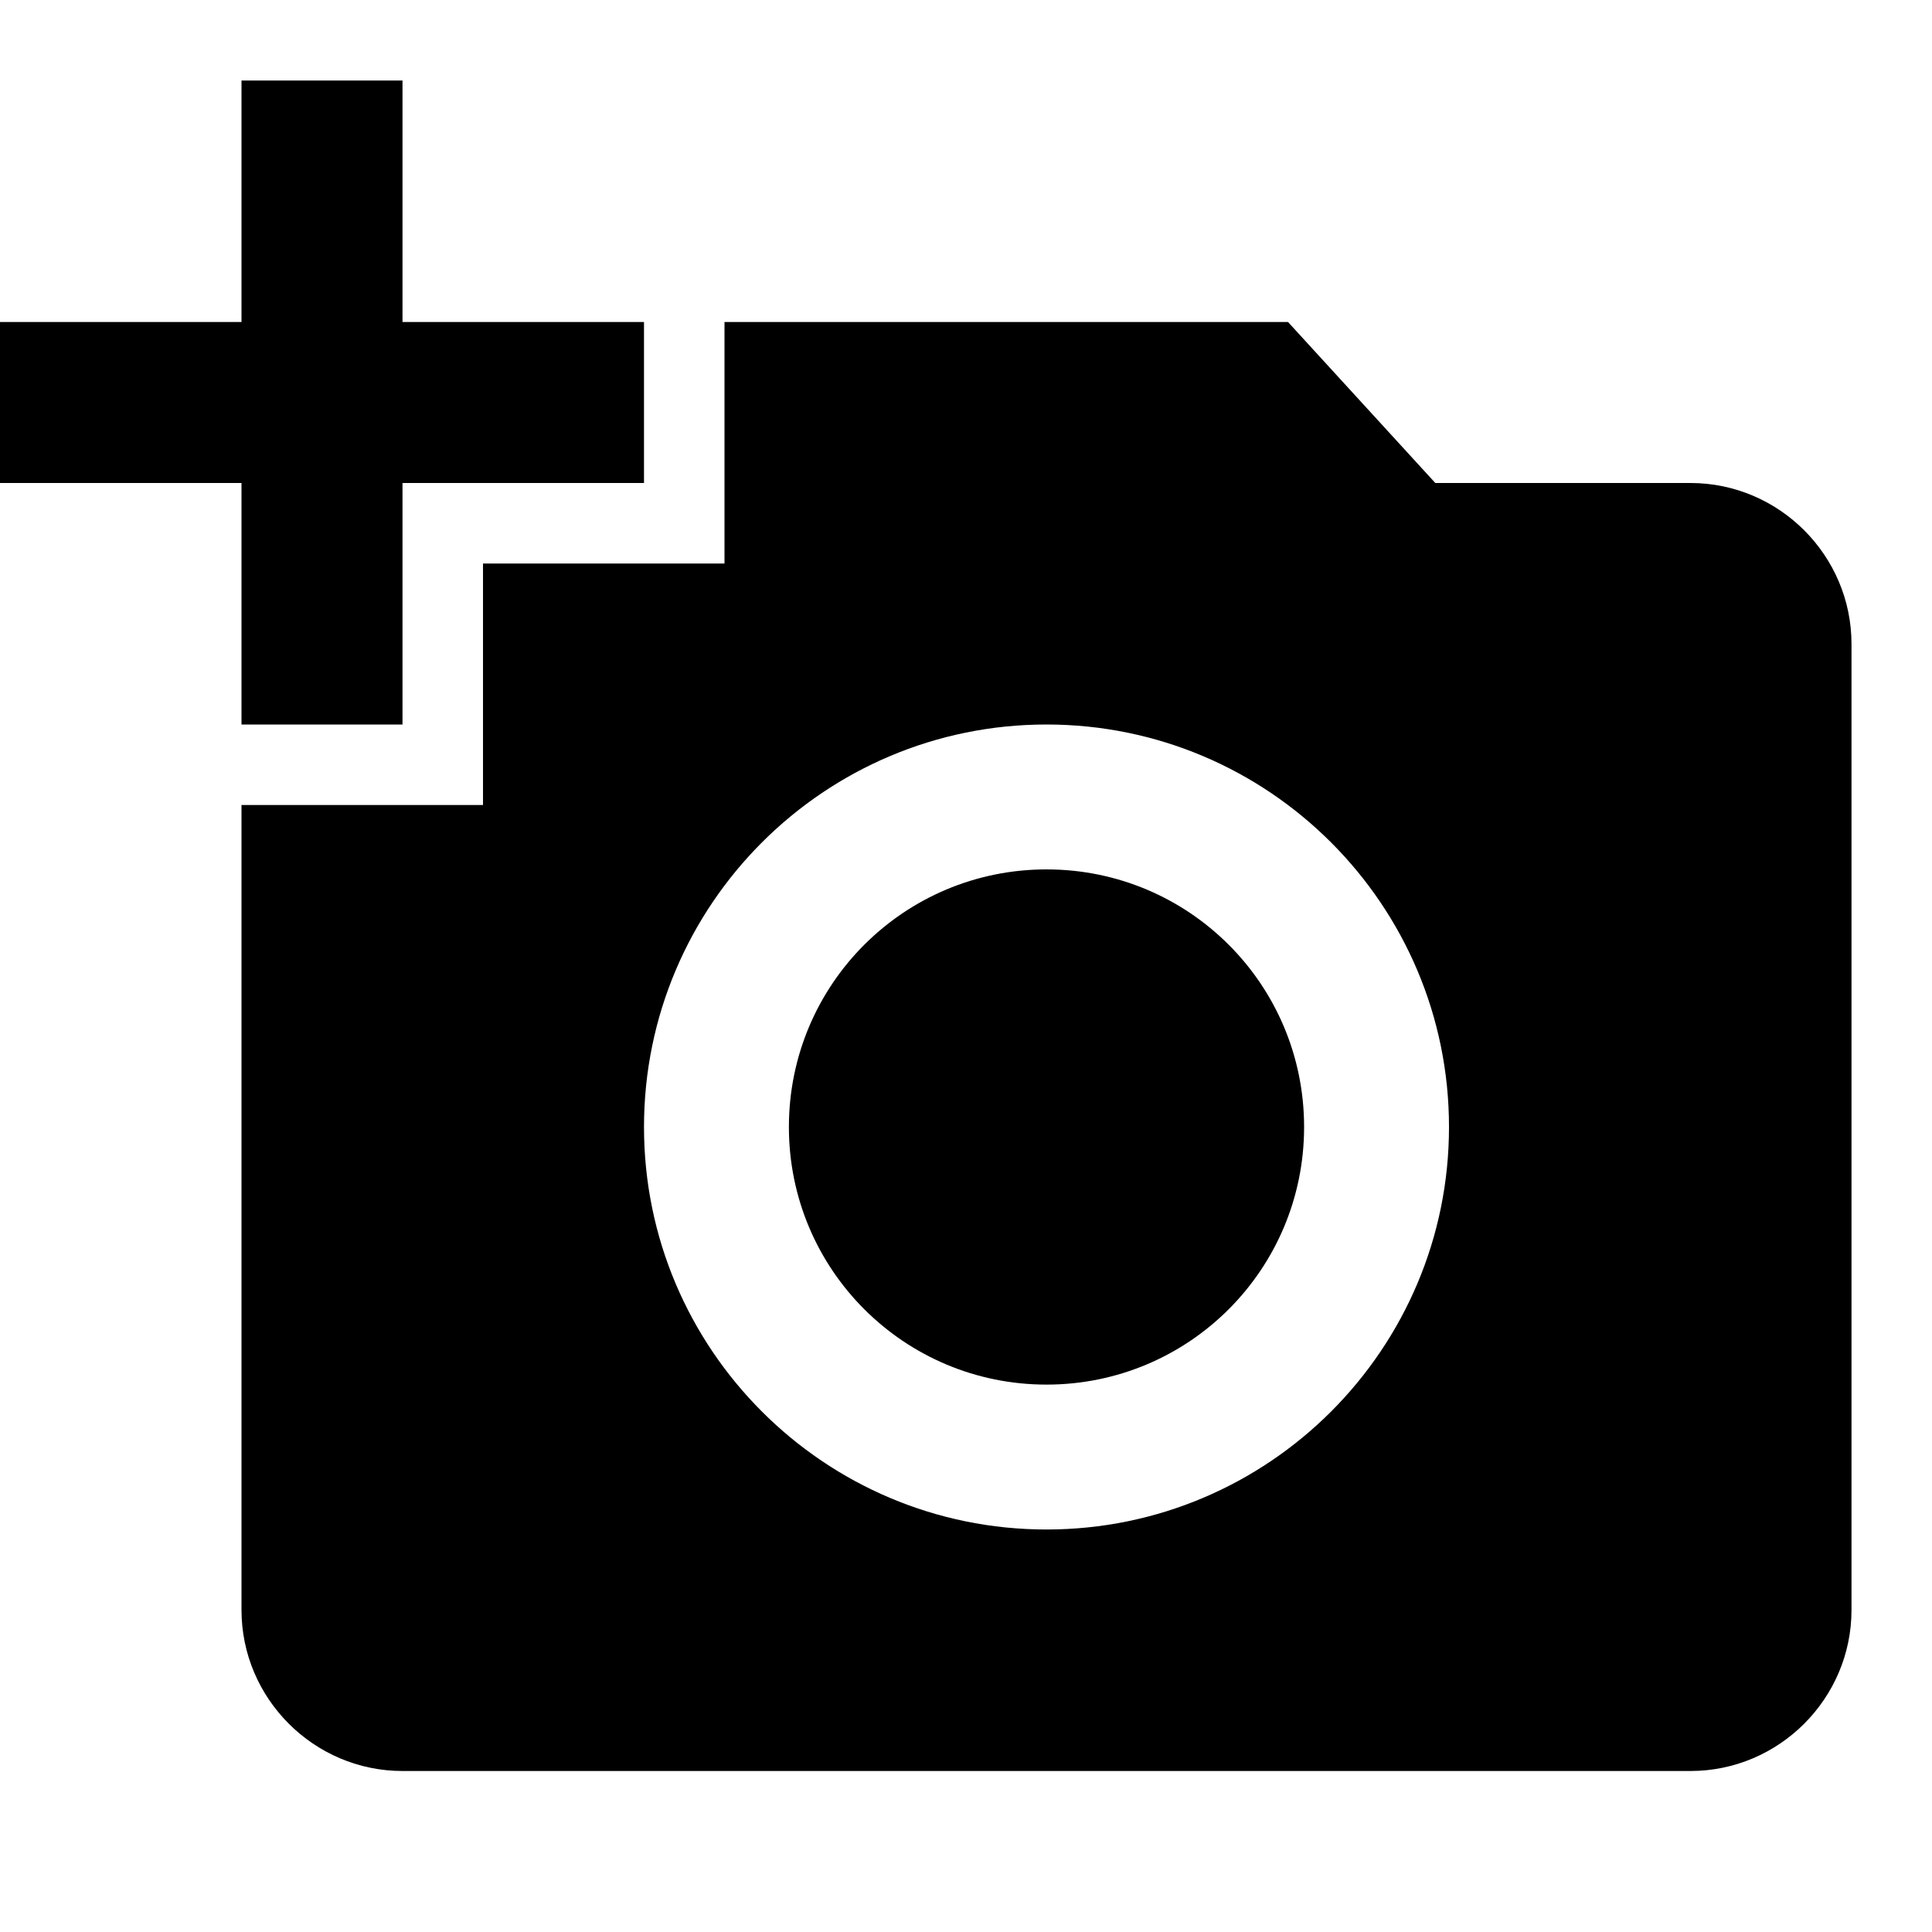
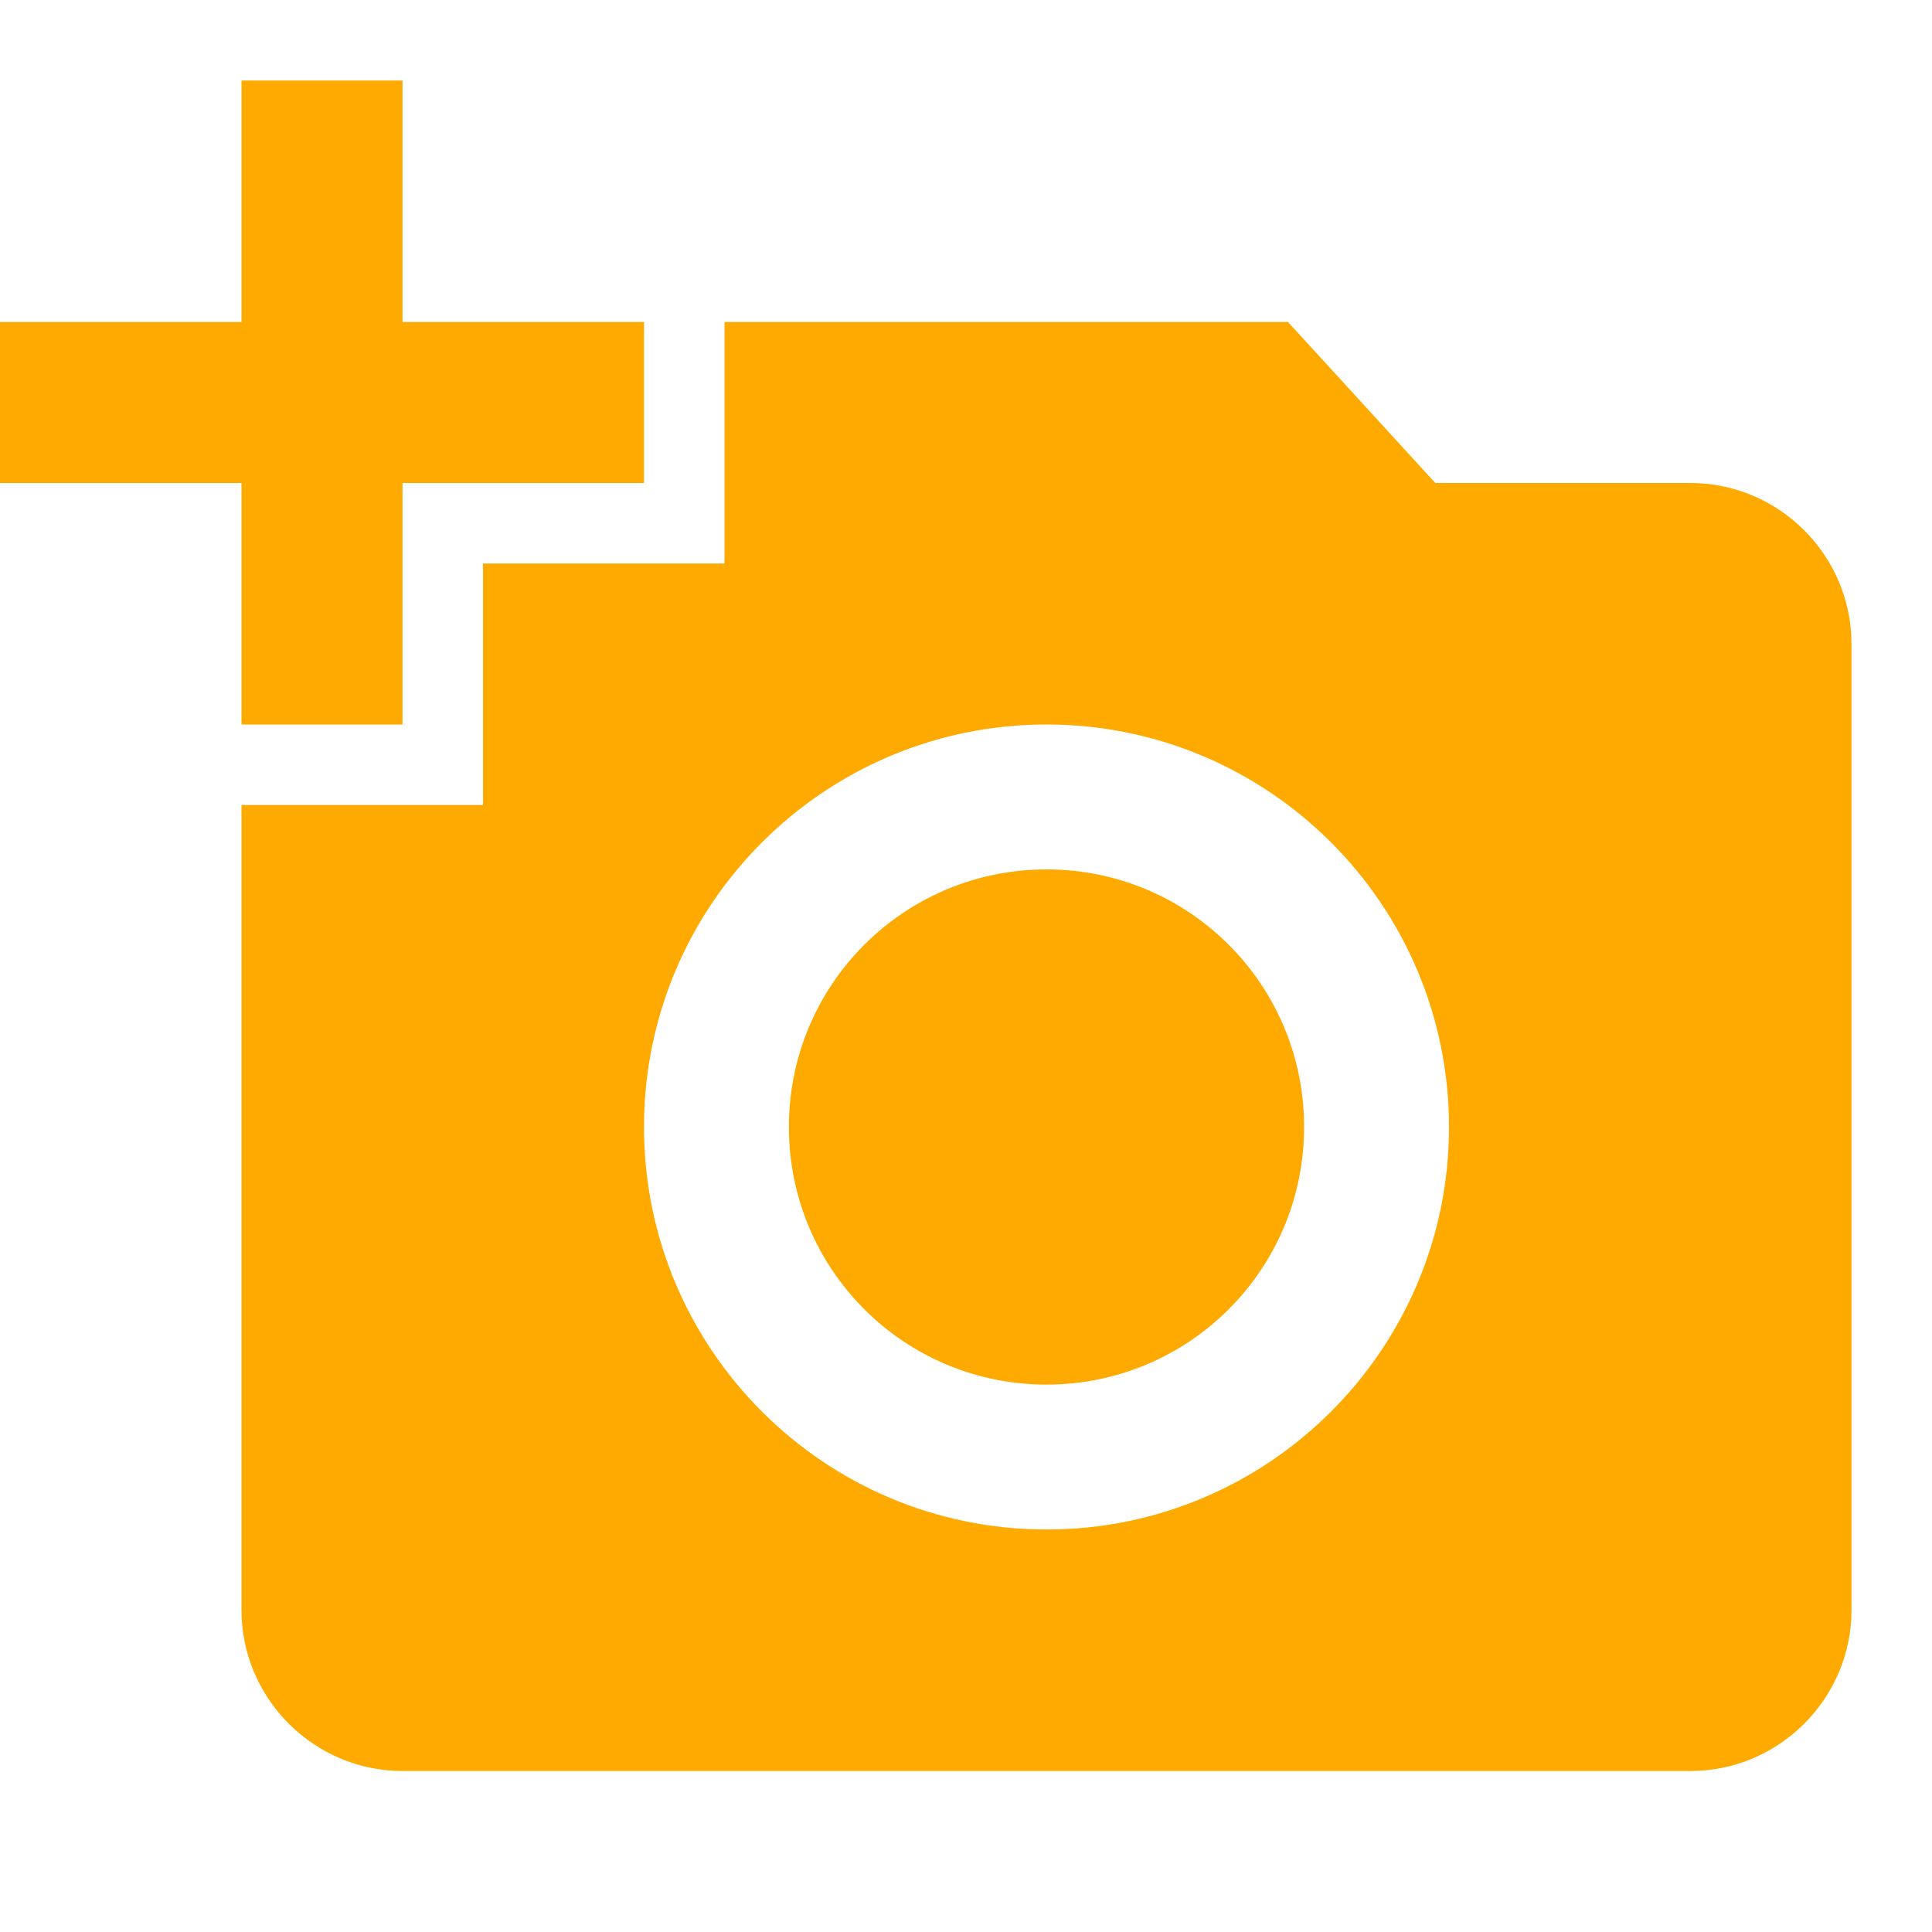
<svg xmlns="http://www.w3.org/2000/svg" enable-background="new 0 0 24 24" height="24" viewBox="0 0 24 24" width="24">
  <rect fill="none" height="24" width="24" />
-   <path d="M3,4V1h2v3h3v2H5v3H3V6H0V4H3z M6,10V7h3V4h7l1.83,2H21c1.1,0,2,0.9,2,2v12c0,1.1-0.9,2-2,2H5c-1.1,0-2-0.9-2-2V10H6z M13,19c2.76,0,5-2.24,5-5s-2.24-5-5-5s-5,2.24-5,5S10.24,19,13,19z M9.8,14c0,1.77,1.43,3.2,3.2,3.2s3.2-1.43,3.2-3.2 s-1.43-3.2-3.2-3.2S9.8,12.23,9.8,14z" />
+   <path fill="#FFAA01" d="M3,4V1h2v3h3v2H5v3H3V6H0V4H3z M6,10V7h3V4h7l1.83,2H21c1.1,0,2,0.9,2,2v12c0,1.1-0.9,2-2,2H5c-1.1,0-2-0.9-2-2V10H6z M13,19c2.76,0,5-2.24,5-5s-2.24-5-5-5s-5,2.24-5,5S10.24,19,13,19z M9.8,14c0,1.77,1.43,3.2,3.2,3.2s3.2-1.43,3.2-3.2 s-1.43-3.2-3.2-3.2S9.8,12.23,9.8,14z" />
</svg>
